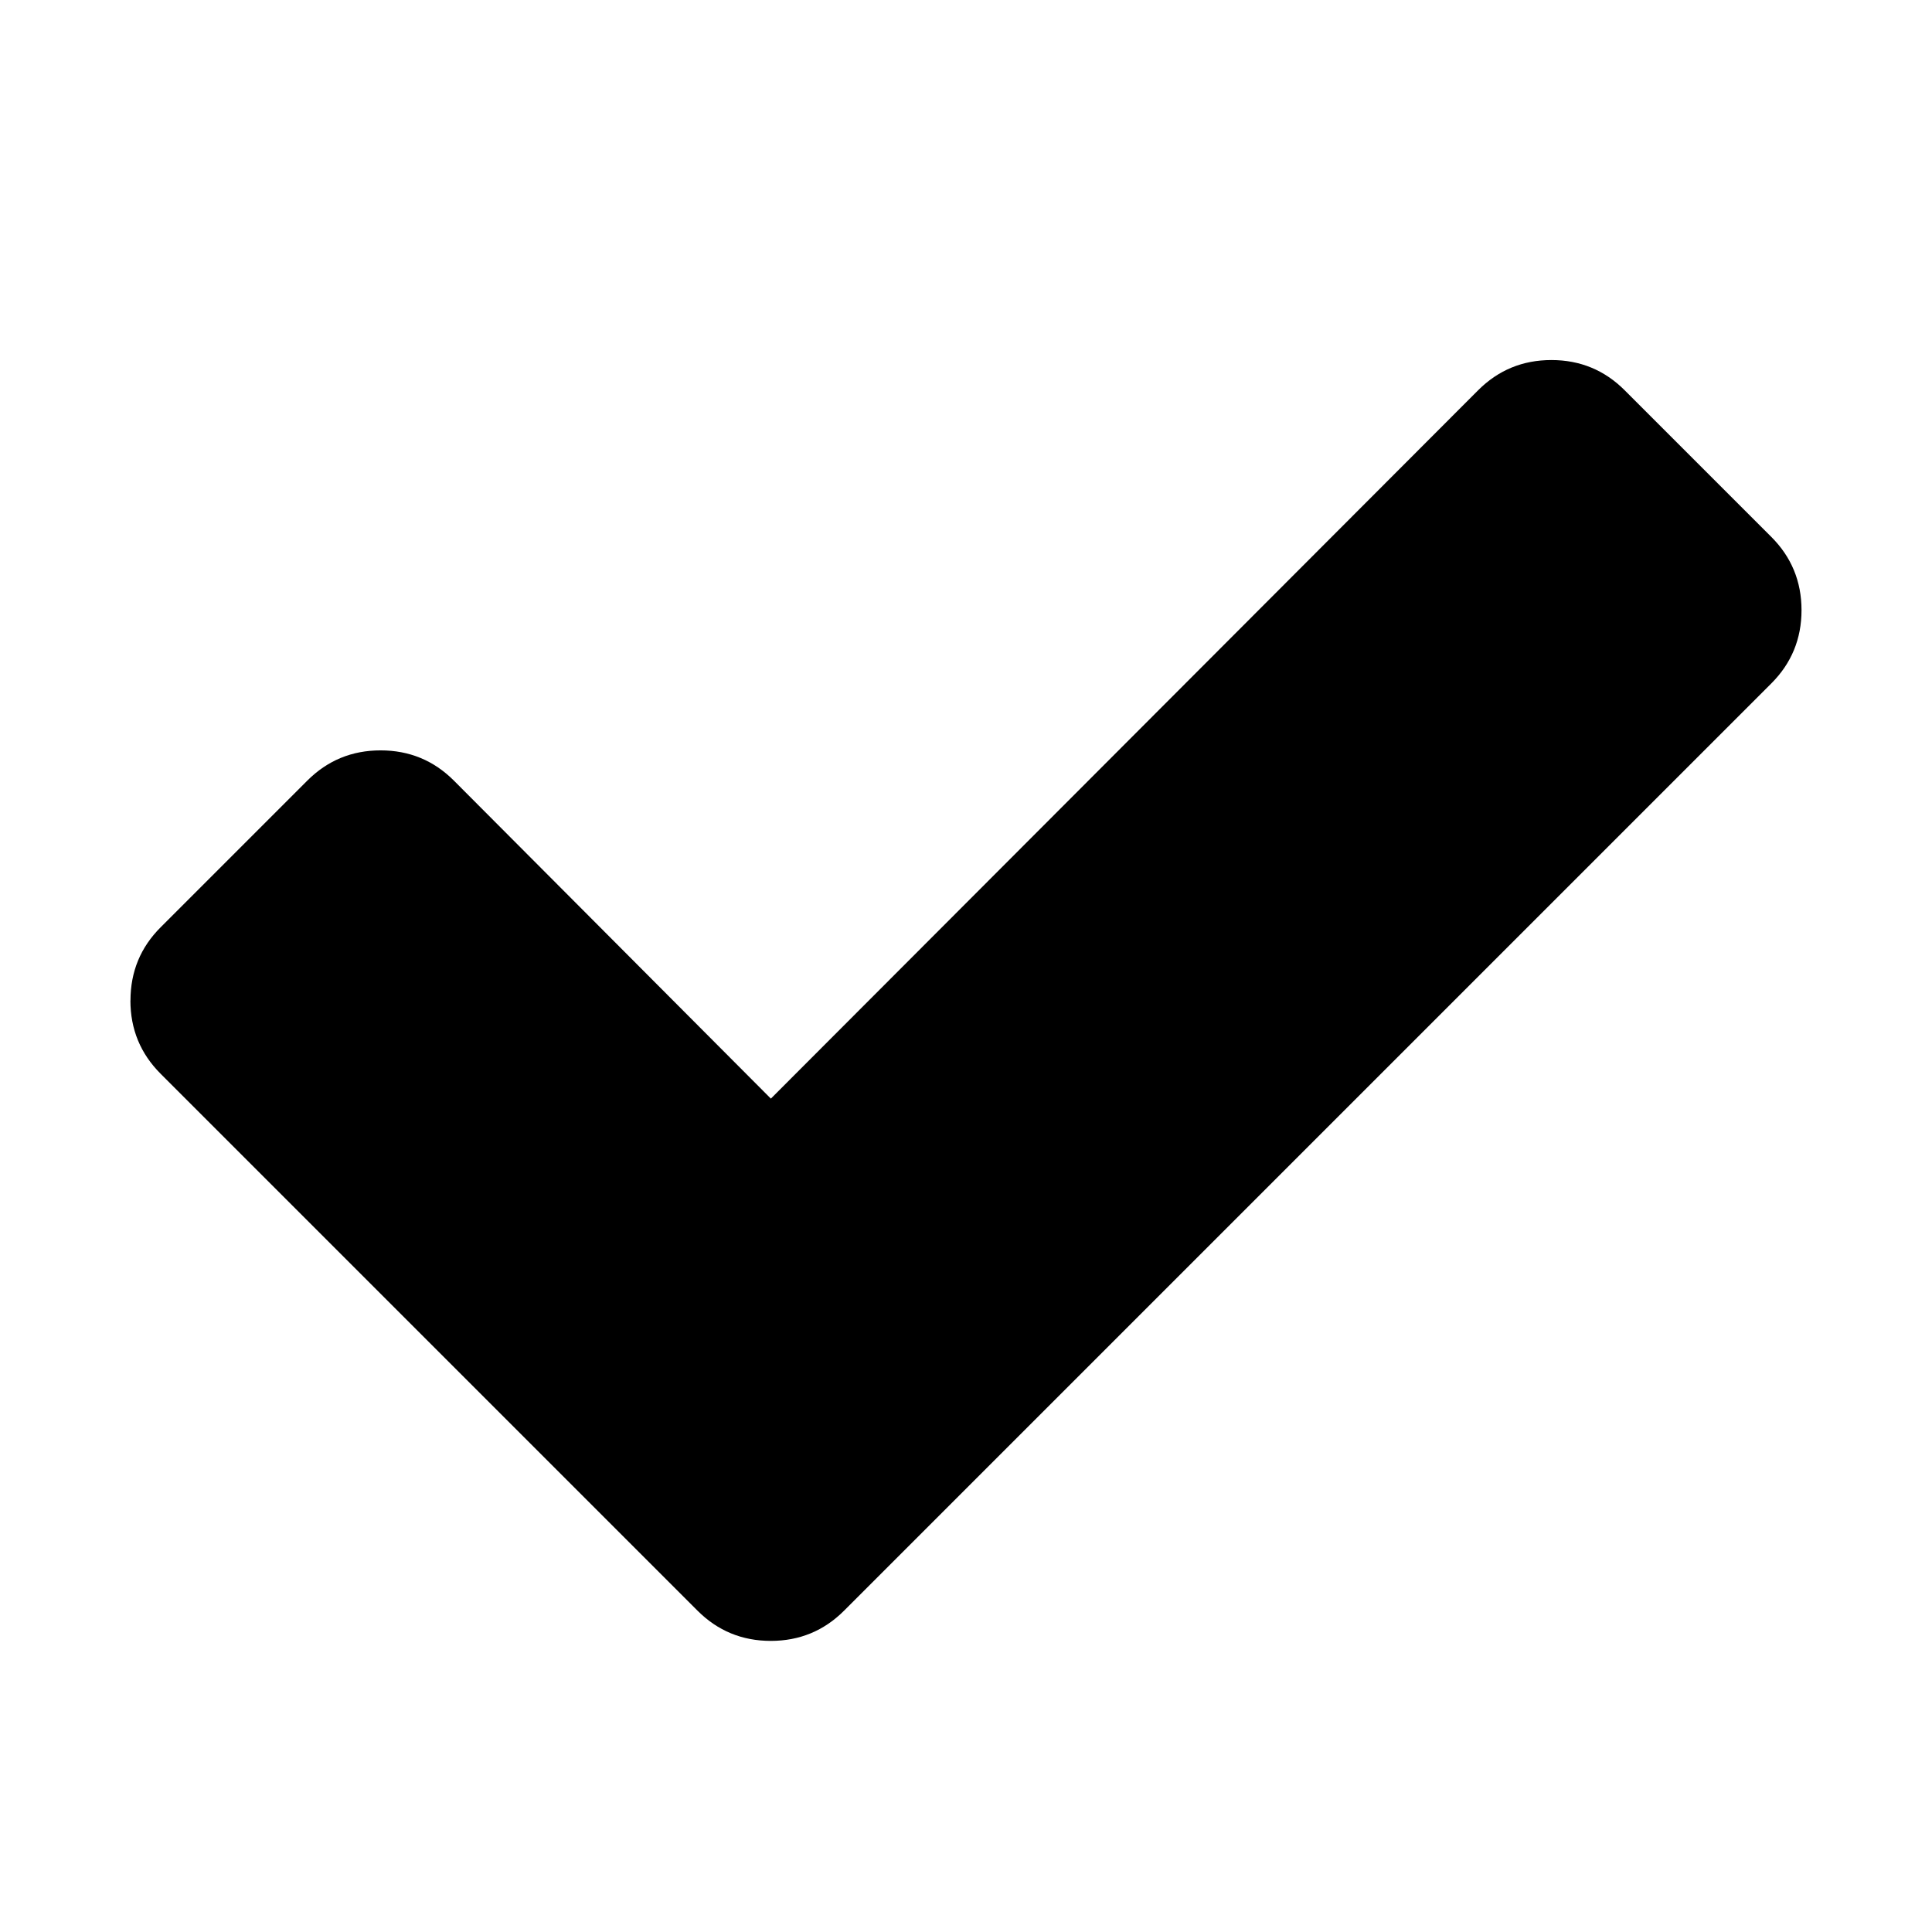
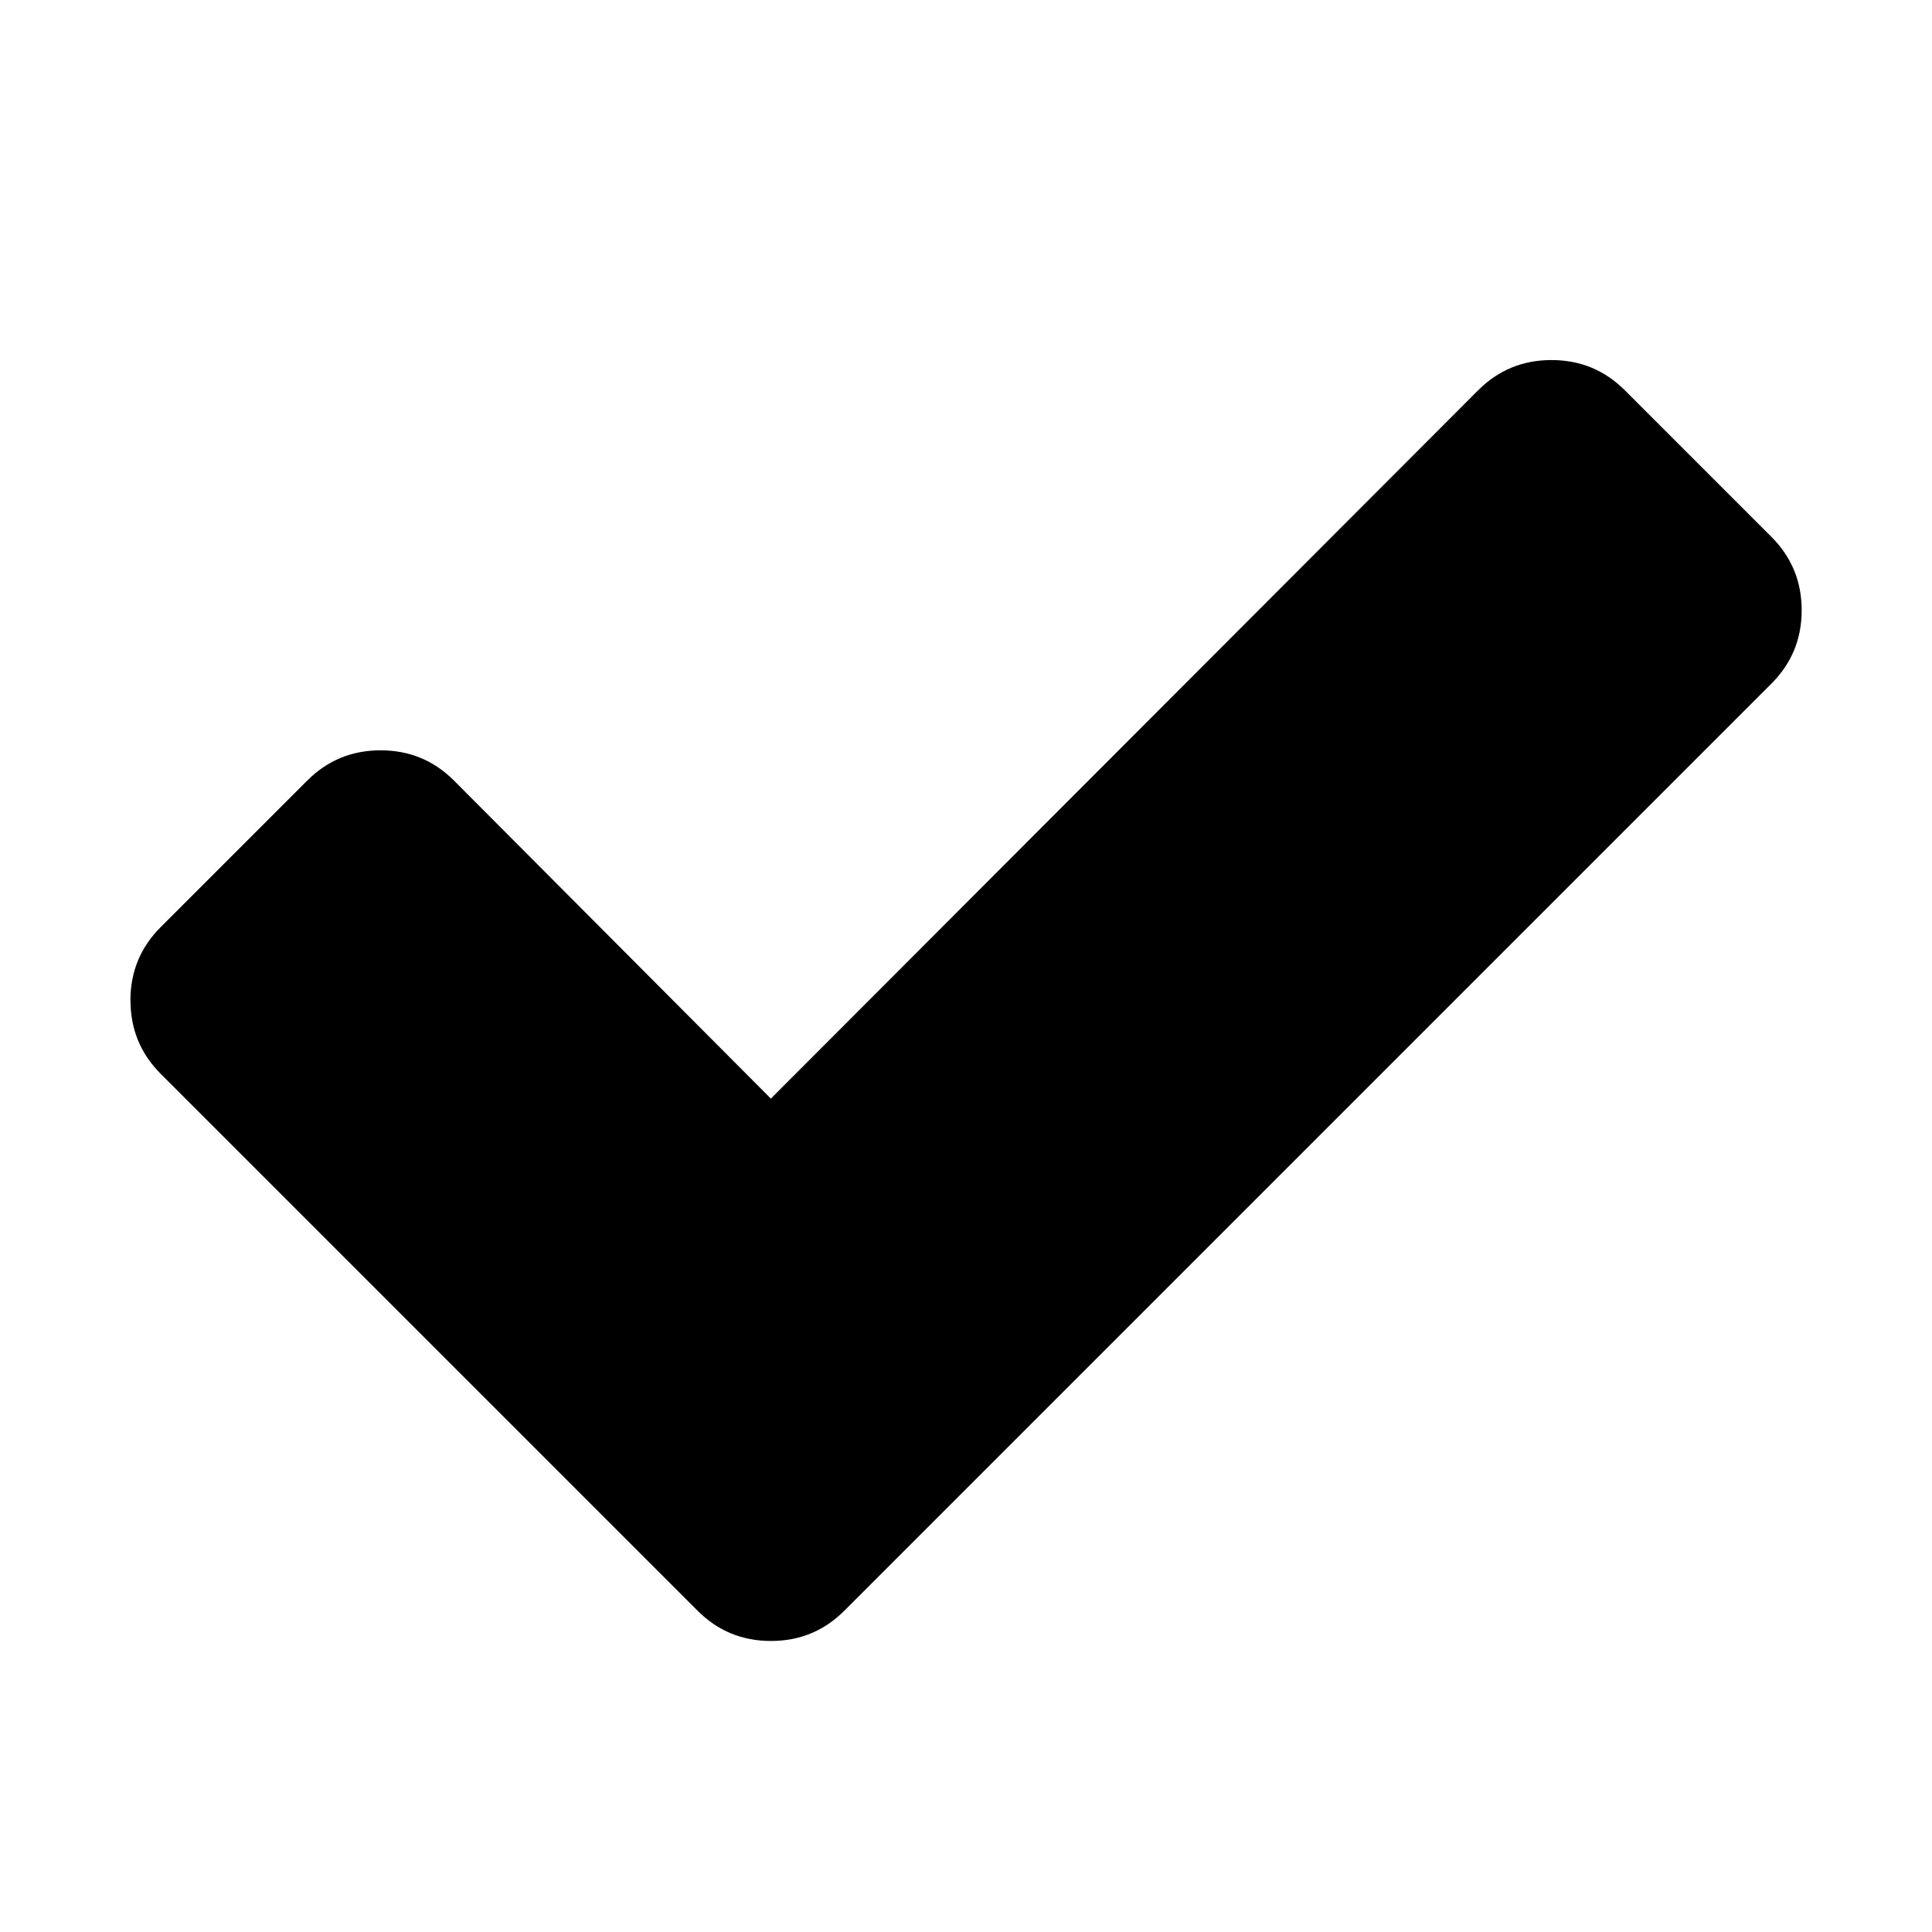
- <svg xmlns="http://www.w3.org/2000/svg" version="1.1" width="28" height="28" viewBox="0 0 28 28">
-   <path d="M1.891 14.5q0-0.625 0.438-1.062l2.125-2.125q0.438-0.438 1.062-0.438t1.062 0.438l4.594 4.609 10.25-10.266q0.438-0.438 1.062-0.438t1.062 0.438l2.125 2.125q0.438 0.438 0.438 1.062t-0.438 1.062l-13.438 13.438q-0.438 0.438-1.062 0.438t-1.062-0.438l-7.781-7.781q-0.438-0.438-0.438-1.062z" fill="#000000" />
+ <svg xmlns="http://www.w3.org/2000/svg" version="1.1" width="22" height="22" viewBox="0 0 22 22">
+   <path d="M1.485 11.393q0-0.491 0.344-0.835l1.67-1.67q0.344-0.344 0.835-0.344t0.835 0.344l3.609 3.622 8.054-8.066q0.344-0.344 0.835-0.344t0.835 0.344l1.67 1.67q0.344 0.344 0.344 0.835t-0.344 0.835l-10.558 10.558q-0.344 0.344-0.835 0.344t-0.835-0.344l-6.114-6.114q-0.344-0.344-0.344-0.835z" fill="#000000" />
</svg>
